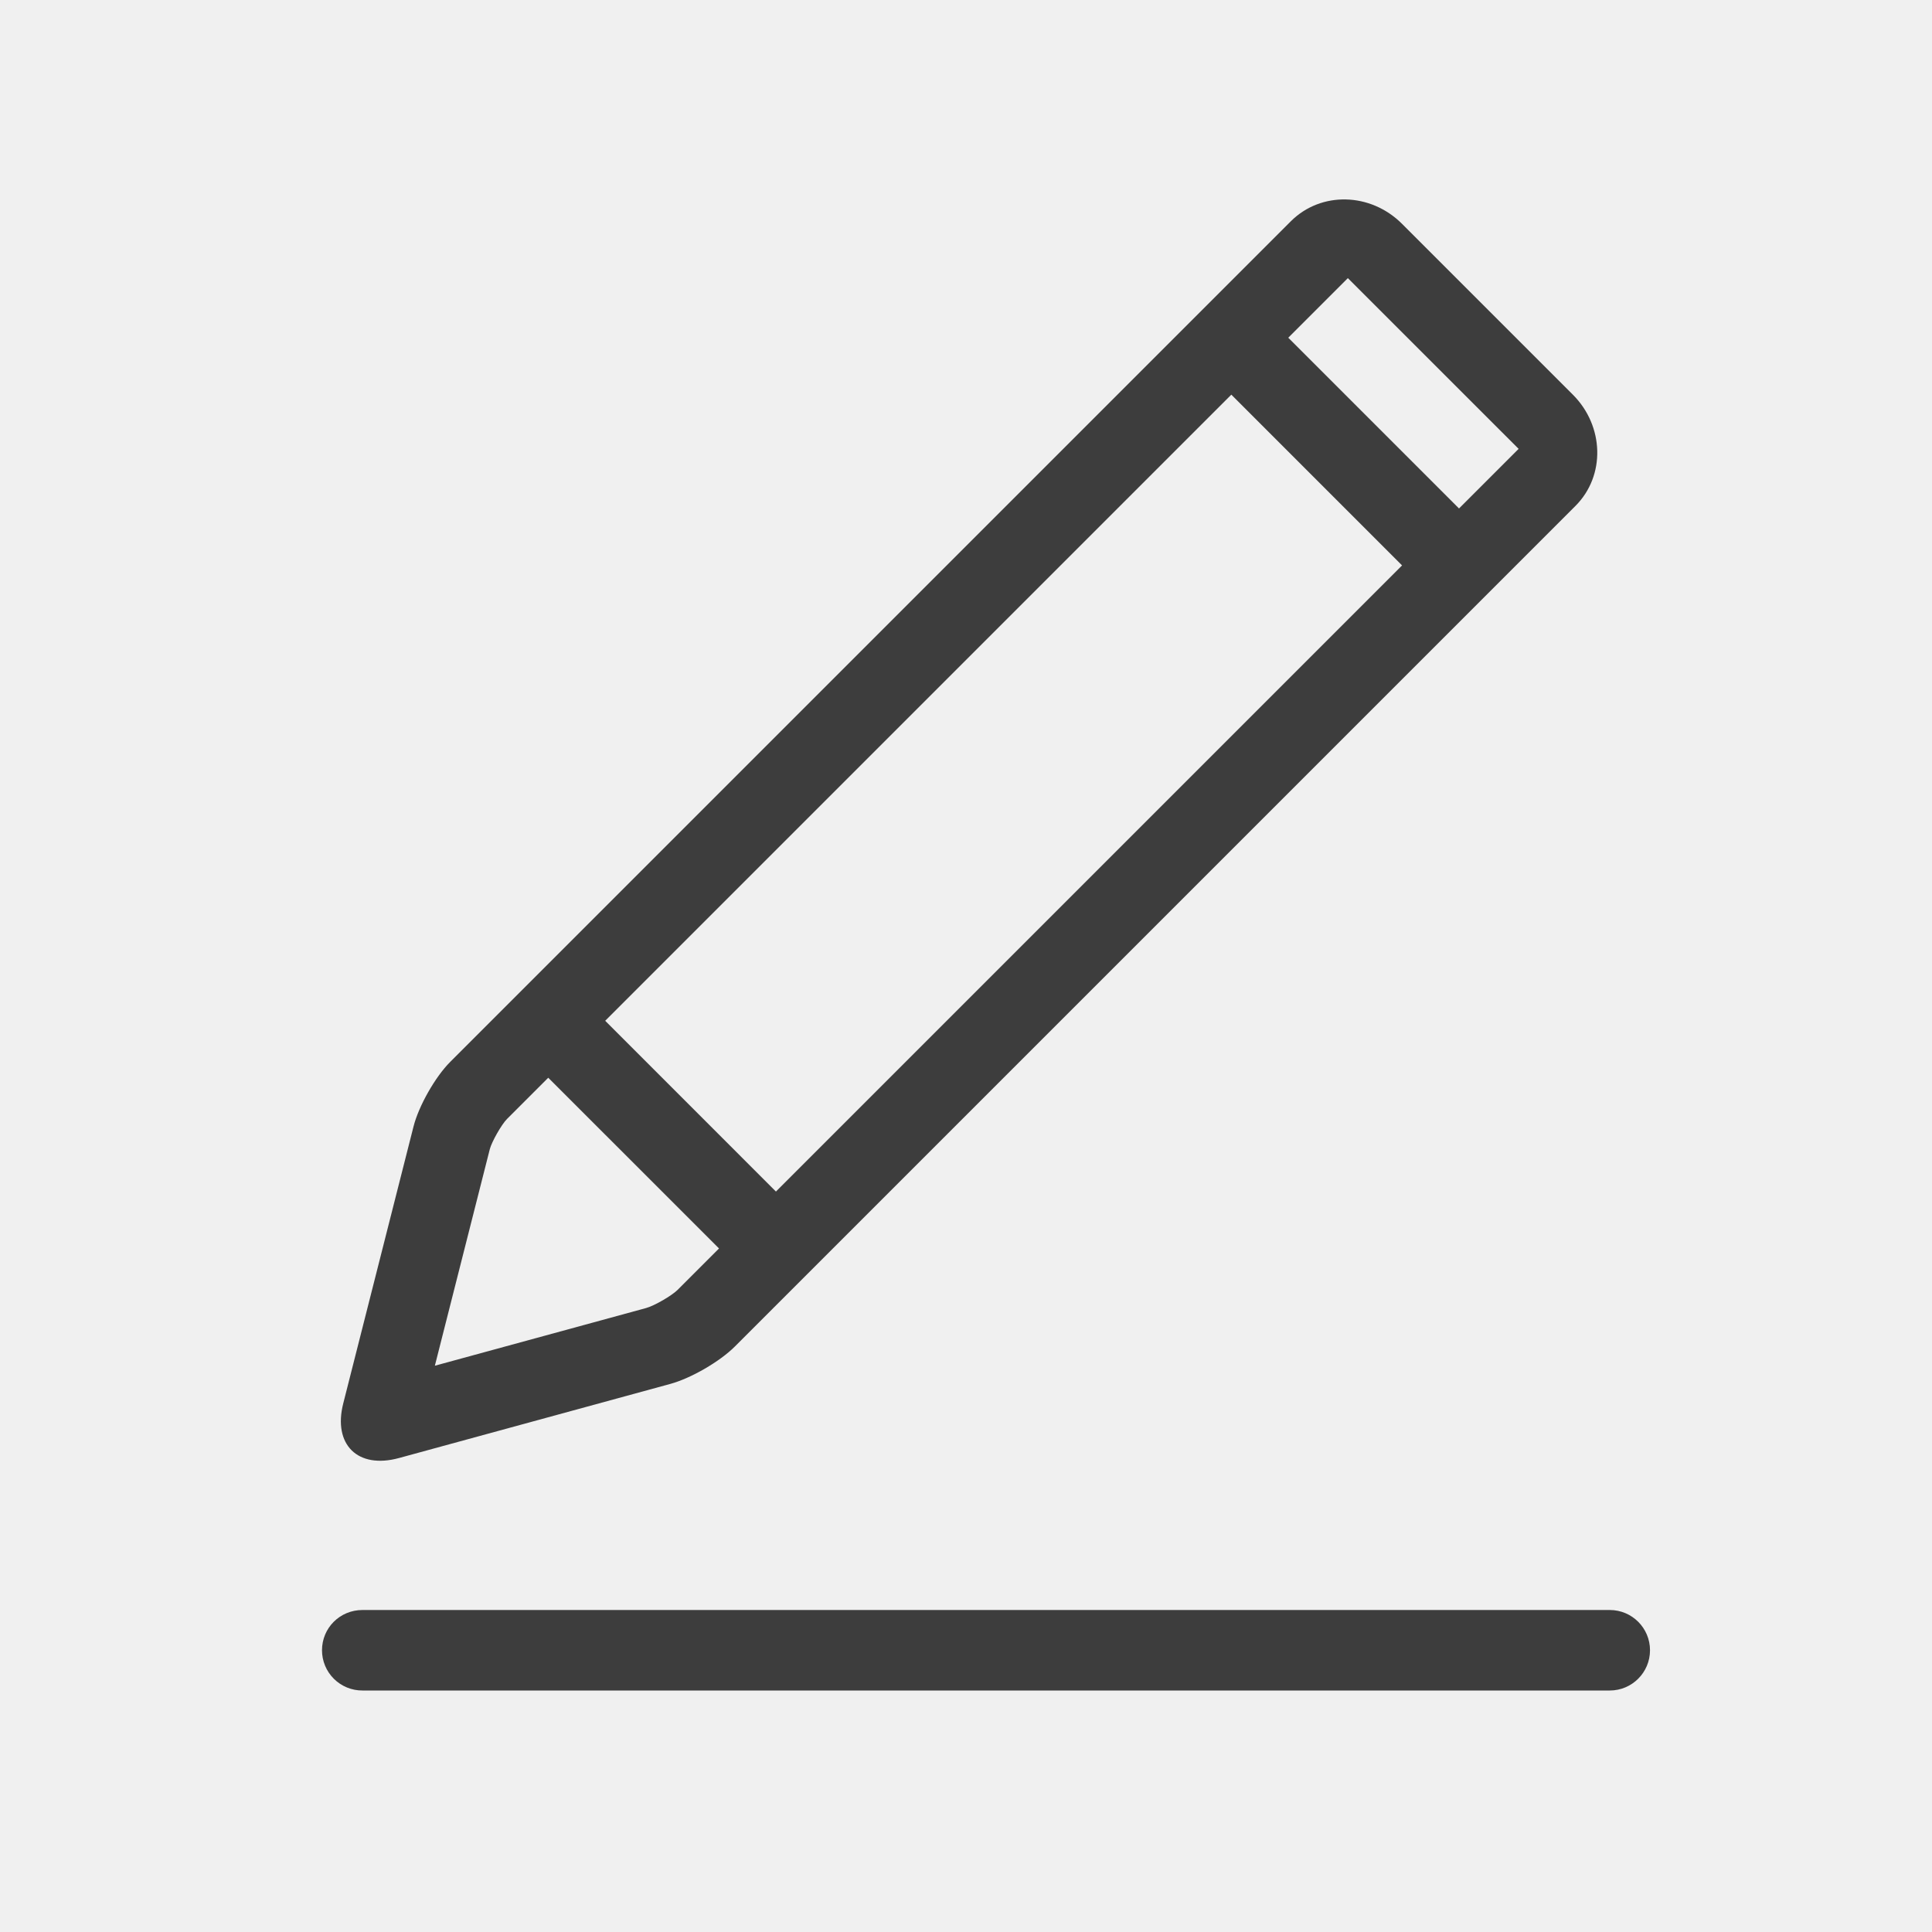
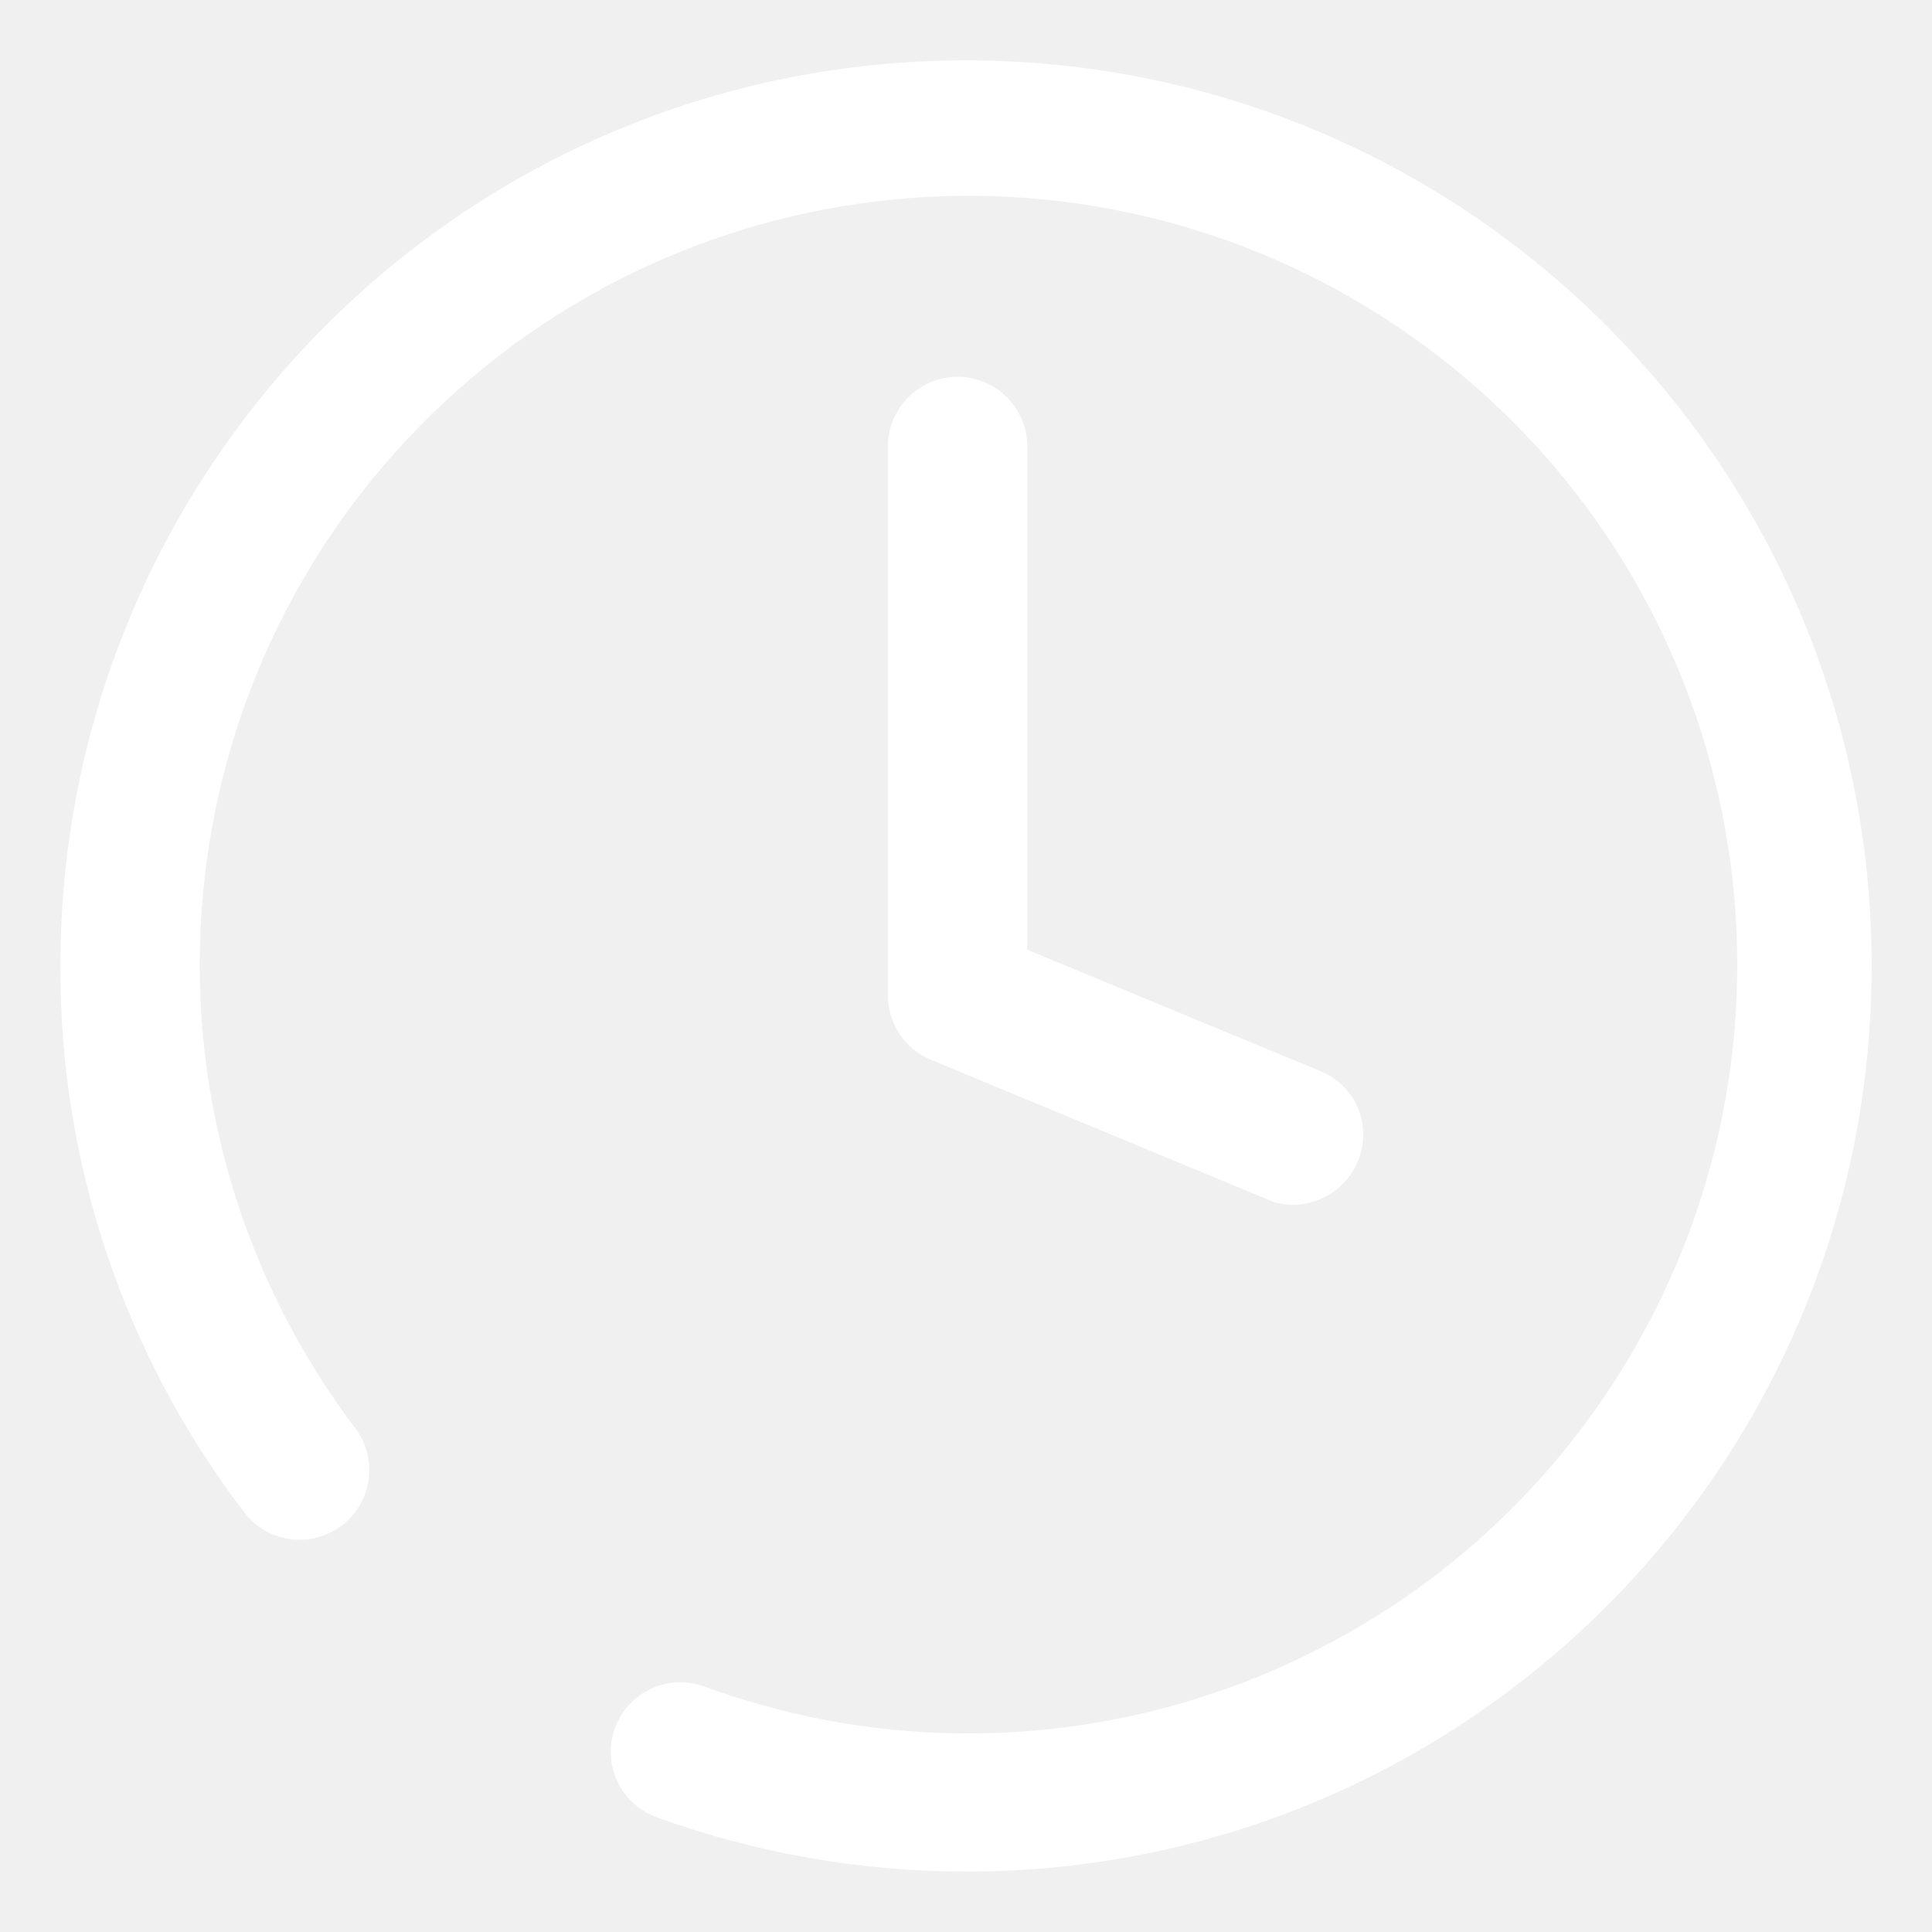
- <svg xmlns="http://www.w3.org/2000/svg" t="1656917179945" class="icon" viewBox="0 0 1024 1024" version="1.1" p-id="4667" width="32" height="32">
+ <svg xmlns="http://www.w3.org/2000/svg" t="1657703753989" class="icon" viewBox="0 0 1024 1024" version="1.1" p-id="6768" width="32" height="32">
  <defs>
    <style type="text/css">@font-face { font-family: feedback-iconfont; src: url("//at.alicdn.com/t/font_1031158_u69w8yhxdu.woff2?t=1630033759944") format("woff2"), url("//at.alicdn.com/t/font_1031158_u69w8yhxdu.woff?t=1630033759944") format("woff"), url("//at.alicdn.com/t/font_1031158_u69w8yhxdu.ttf?t=1630033759944") format("truetype"); }
</style>
  </defs>
-   <path d="M684.203 117.248c15.893-15.872 42.155-15.36 58.923 1.408l90.517 90.517c16.661 16.661 17.344 42.987 1.429 58.923l-445.653 445.653c-7.936 7.915-23.104 16.747-34.219 19.776l-143.701 39.253c-21.909 5.995-35.115-7.104-29.568-28.949l37.248-146.773c2.773-10.944 11.563-26.347 19.392-34.176l445.653-445.653zM268.736 593.067c-2.901 2.901-8.107 12.075-9.131 16.021l-29.12 114.773 111.957-30.571c4.437-1.216 13.632-6.549 16.811-9.728l445.653-445.653-90.517-90.496-445.653 445.653zM682.795 178.987l90.517 90.517-30.187 30.187-90.496-90.517 30.165-30.165z m-362.027 362.048l90.496 90.517-30.165 30.165-90.517-90.496 30.165-30.187zM170.667 874.667c0-11.776 9.429-21.333 21.461-21.333h661.077a21.333 21.333 0 1 1 0 42.667H192.128A21.333 21.333 0 0 1 170.667 874.667z" fill="#3D3D3D" p-id="4668" />
+   <path d="M512.736 992a483.648 483.648 0 0 1-164.672-28.8 36.88 36.88 0 1 1 25.104-69.36 407.456 407.456 0 1 0-184.608-136.512A36.912 36.912 0 0 1 129.488 801.6a473.424 473.424 0 0 1-97.472-290A480 480 0 1 1 512.736 992z" p-id="6769" fill="#ffffff" />
+   <path d="M685.6 638.592a32 32 0 0 1-14.032-2.96l-178.048-73.888a36.8 36.8 0 0 1-22.912-34.016V236.672a36.944 36.944 0 1 1 73.888 0v266.72l155.2 64.272a36.336 36.336 0 0 1 19.952 48 37.616 37.616 0 0 1-34.048 22.928z" p-id="6770" fill="#ffffff" />
</svg>
